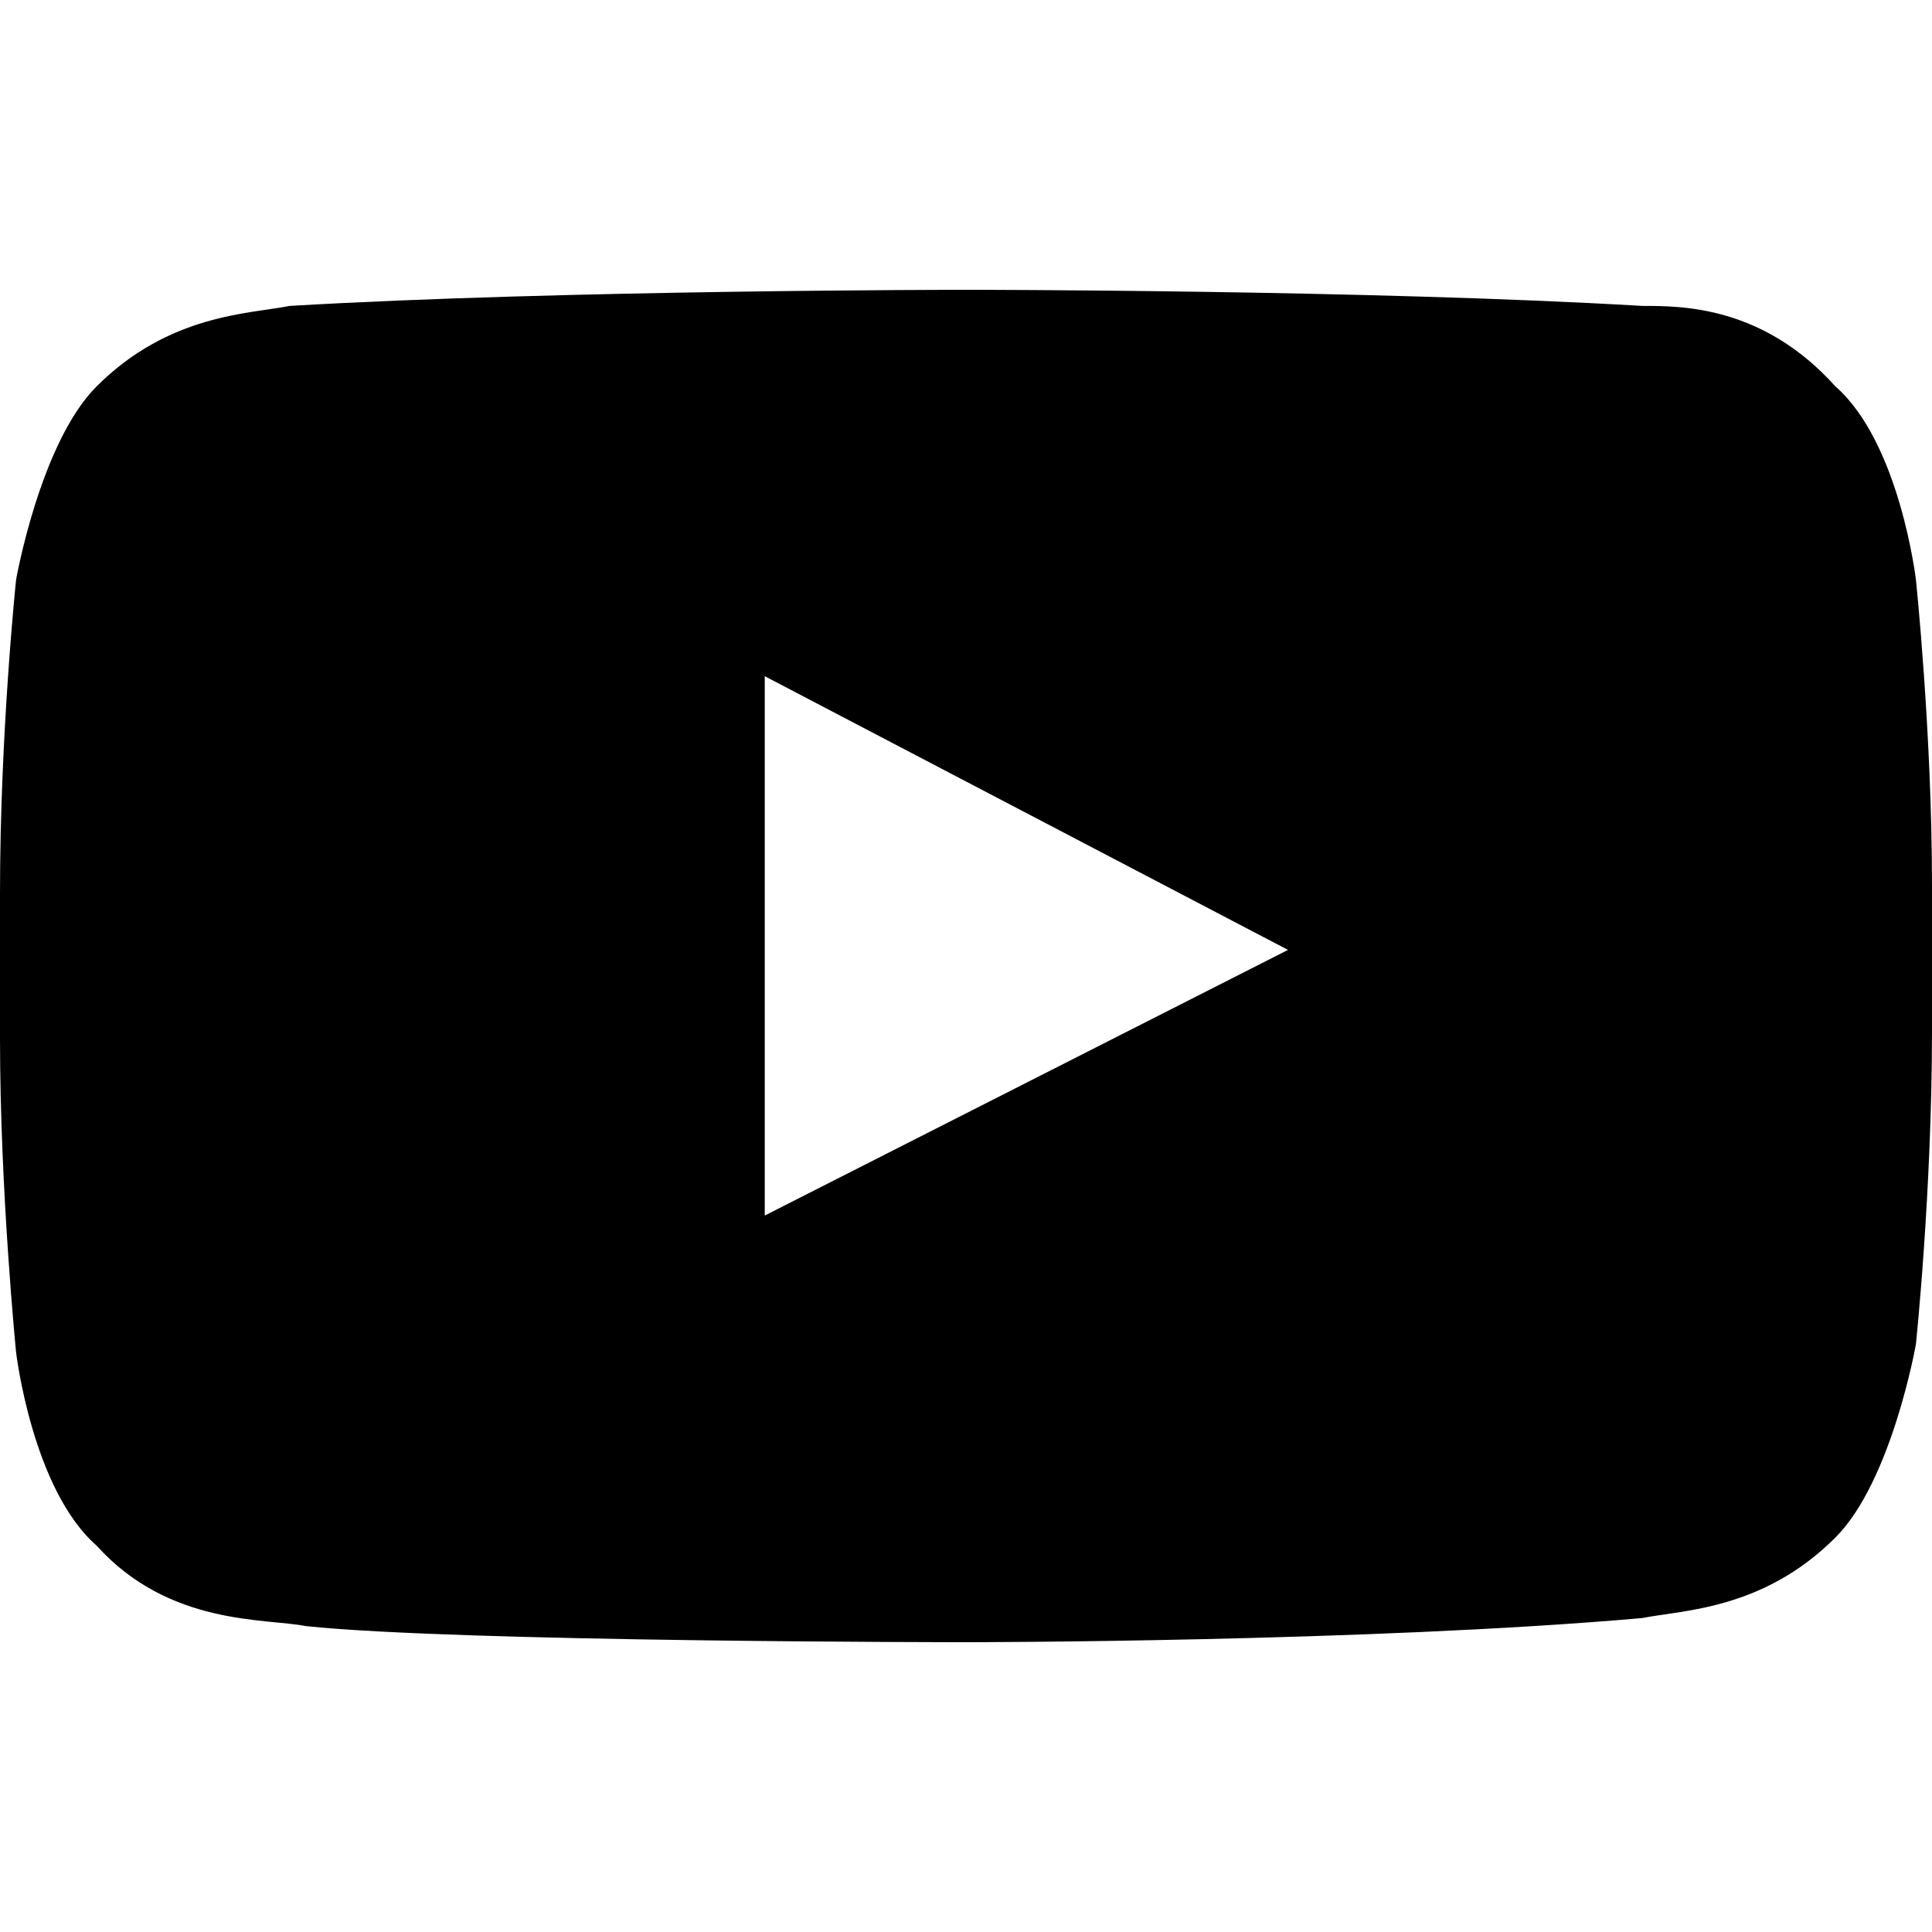
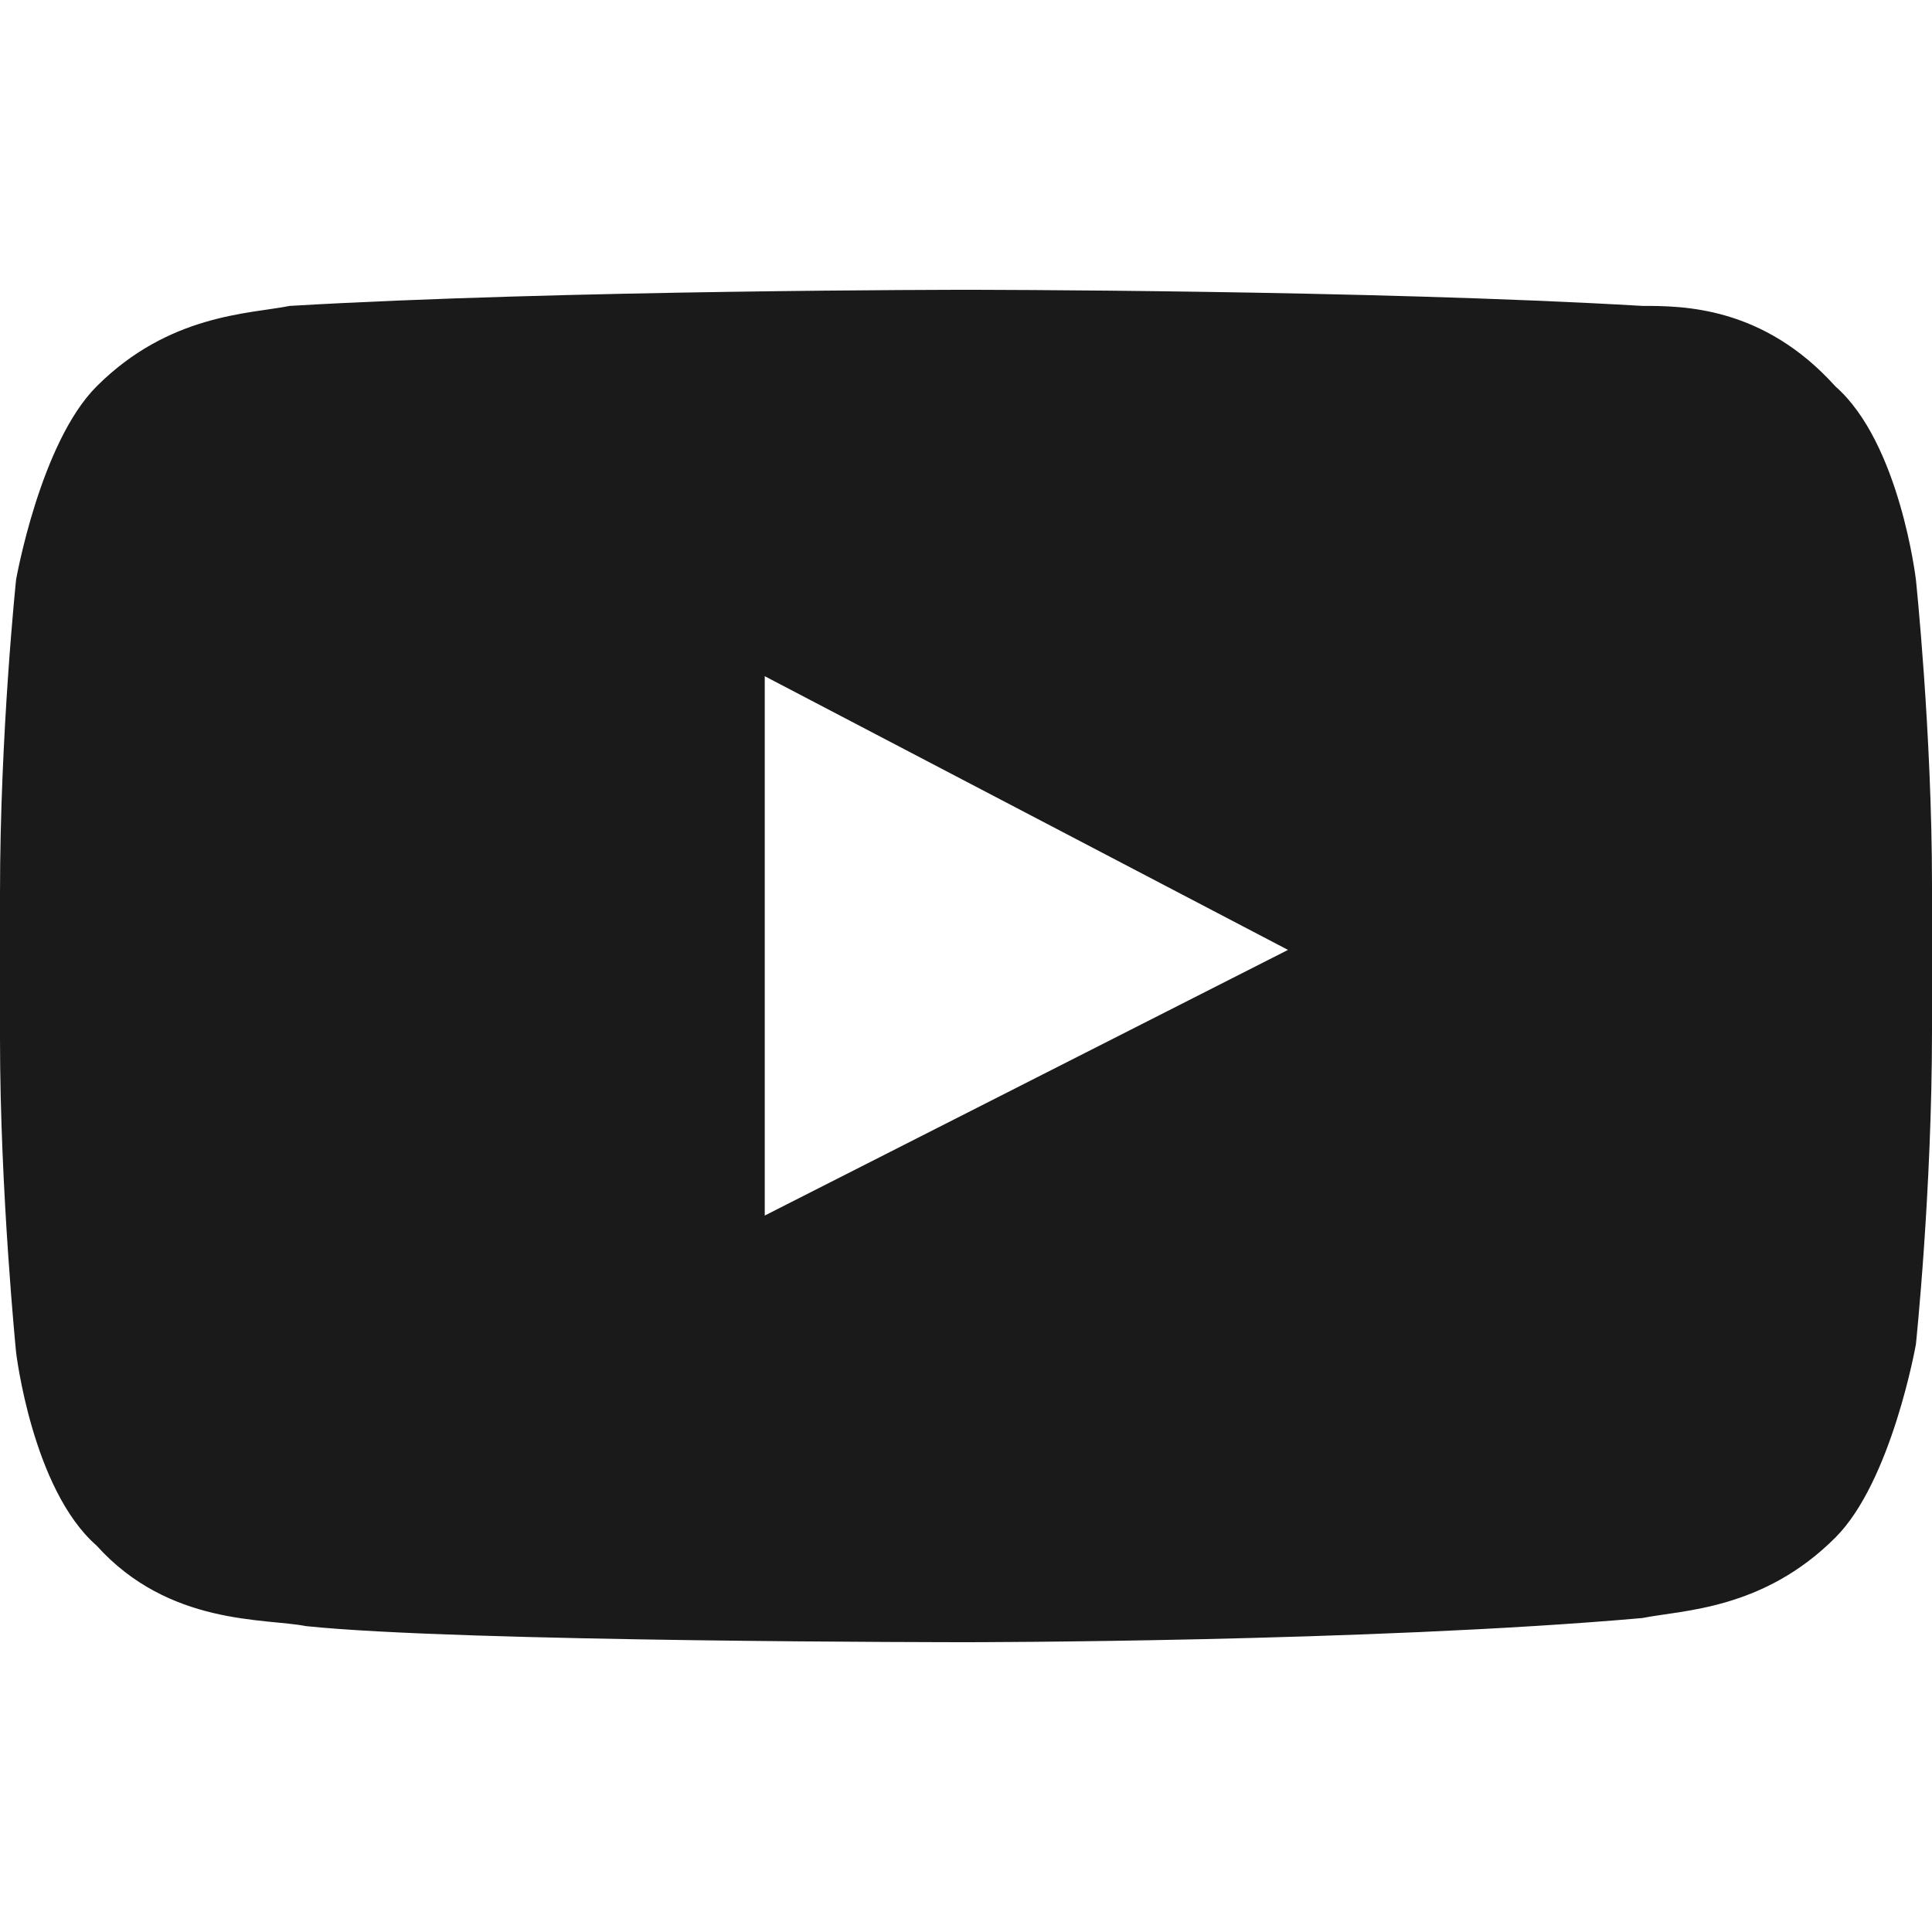
<svg xmlns="http://www.w3.org/2000/svg" width="24" height="24" viewBox="0 0 24 24" fill="none">
-   <path d="M23.8 7.2C23.8 7.2 23.6 5.5 22.8 4.8C21.9 3.8 20.9 3.8 20.4 3.8C17 3.6 12 3.6 12 3.6C12 3.6 7 3.6 3.6 3.8C3.1 3.9 2.1 3.9 1.2 4.8C0.5 5.5 0.2 7.2 0.2 7.2C0.2 7.2 0 9.1 0 11.1V12.9C0 14.8 0.2 16.8 0.2 16.8C0.2 16.8 0.4 18.5 1.2 19.2C2.1 20.2 3.3 20.1 3.8 20.2C5.7 20.4 12 20.4 12 20.4C12 20.4 17 20.4 20.4 20.1C20.9 20 21.9 20 22.8 19.1C23.5 18.4 23.8 16.7 23.8 16.7C23.8 16.7 24 14.8 24 12.8V11C24 9.1 23.8 7.2 23.8 7.2ZM9.5 15.1V8.4L16 11.8L9.5 15.1Z" fill="black" />
+   <path d="M23.8 7.2C23.8 7.2 23.6 5.5 22.8 4.8C21.9 3.8 20.9 3.8 20.4 3.8C17 3.6 12 3.6 12 3.6C12 3.6 7 3.6 3.6 3.8C3.1 3.9 2.1 3.9 1.2 4.8C0.5 5.5 0.2 7.2 0.2 7.2C0.2 7.2 0 9.1 0 11.1V12.9C0 14.8 0.2 16.8 0.2 16.8C0.2 16.8 0.4 18.5 1.2 19.2C2.1 20.2 3.3 20.1 3.8 20.2C5.7 20.4 12 20.4 12 20.4C12 20.4 17 20.4 20.4 20.1C20.9 20 21.9 20 22.8 19.1C23.5 18.4 23.8 16.7 23.8 16.7C23.8 16.7 24 14.8 24 12.8V11C24 9.1 23.8 7.2 23.8 7.2ZM9.5 15.1V8.4L16 11.8L9.5 15.1Z" fill="#1A1A1A" />
</svg>
